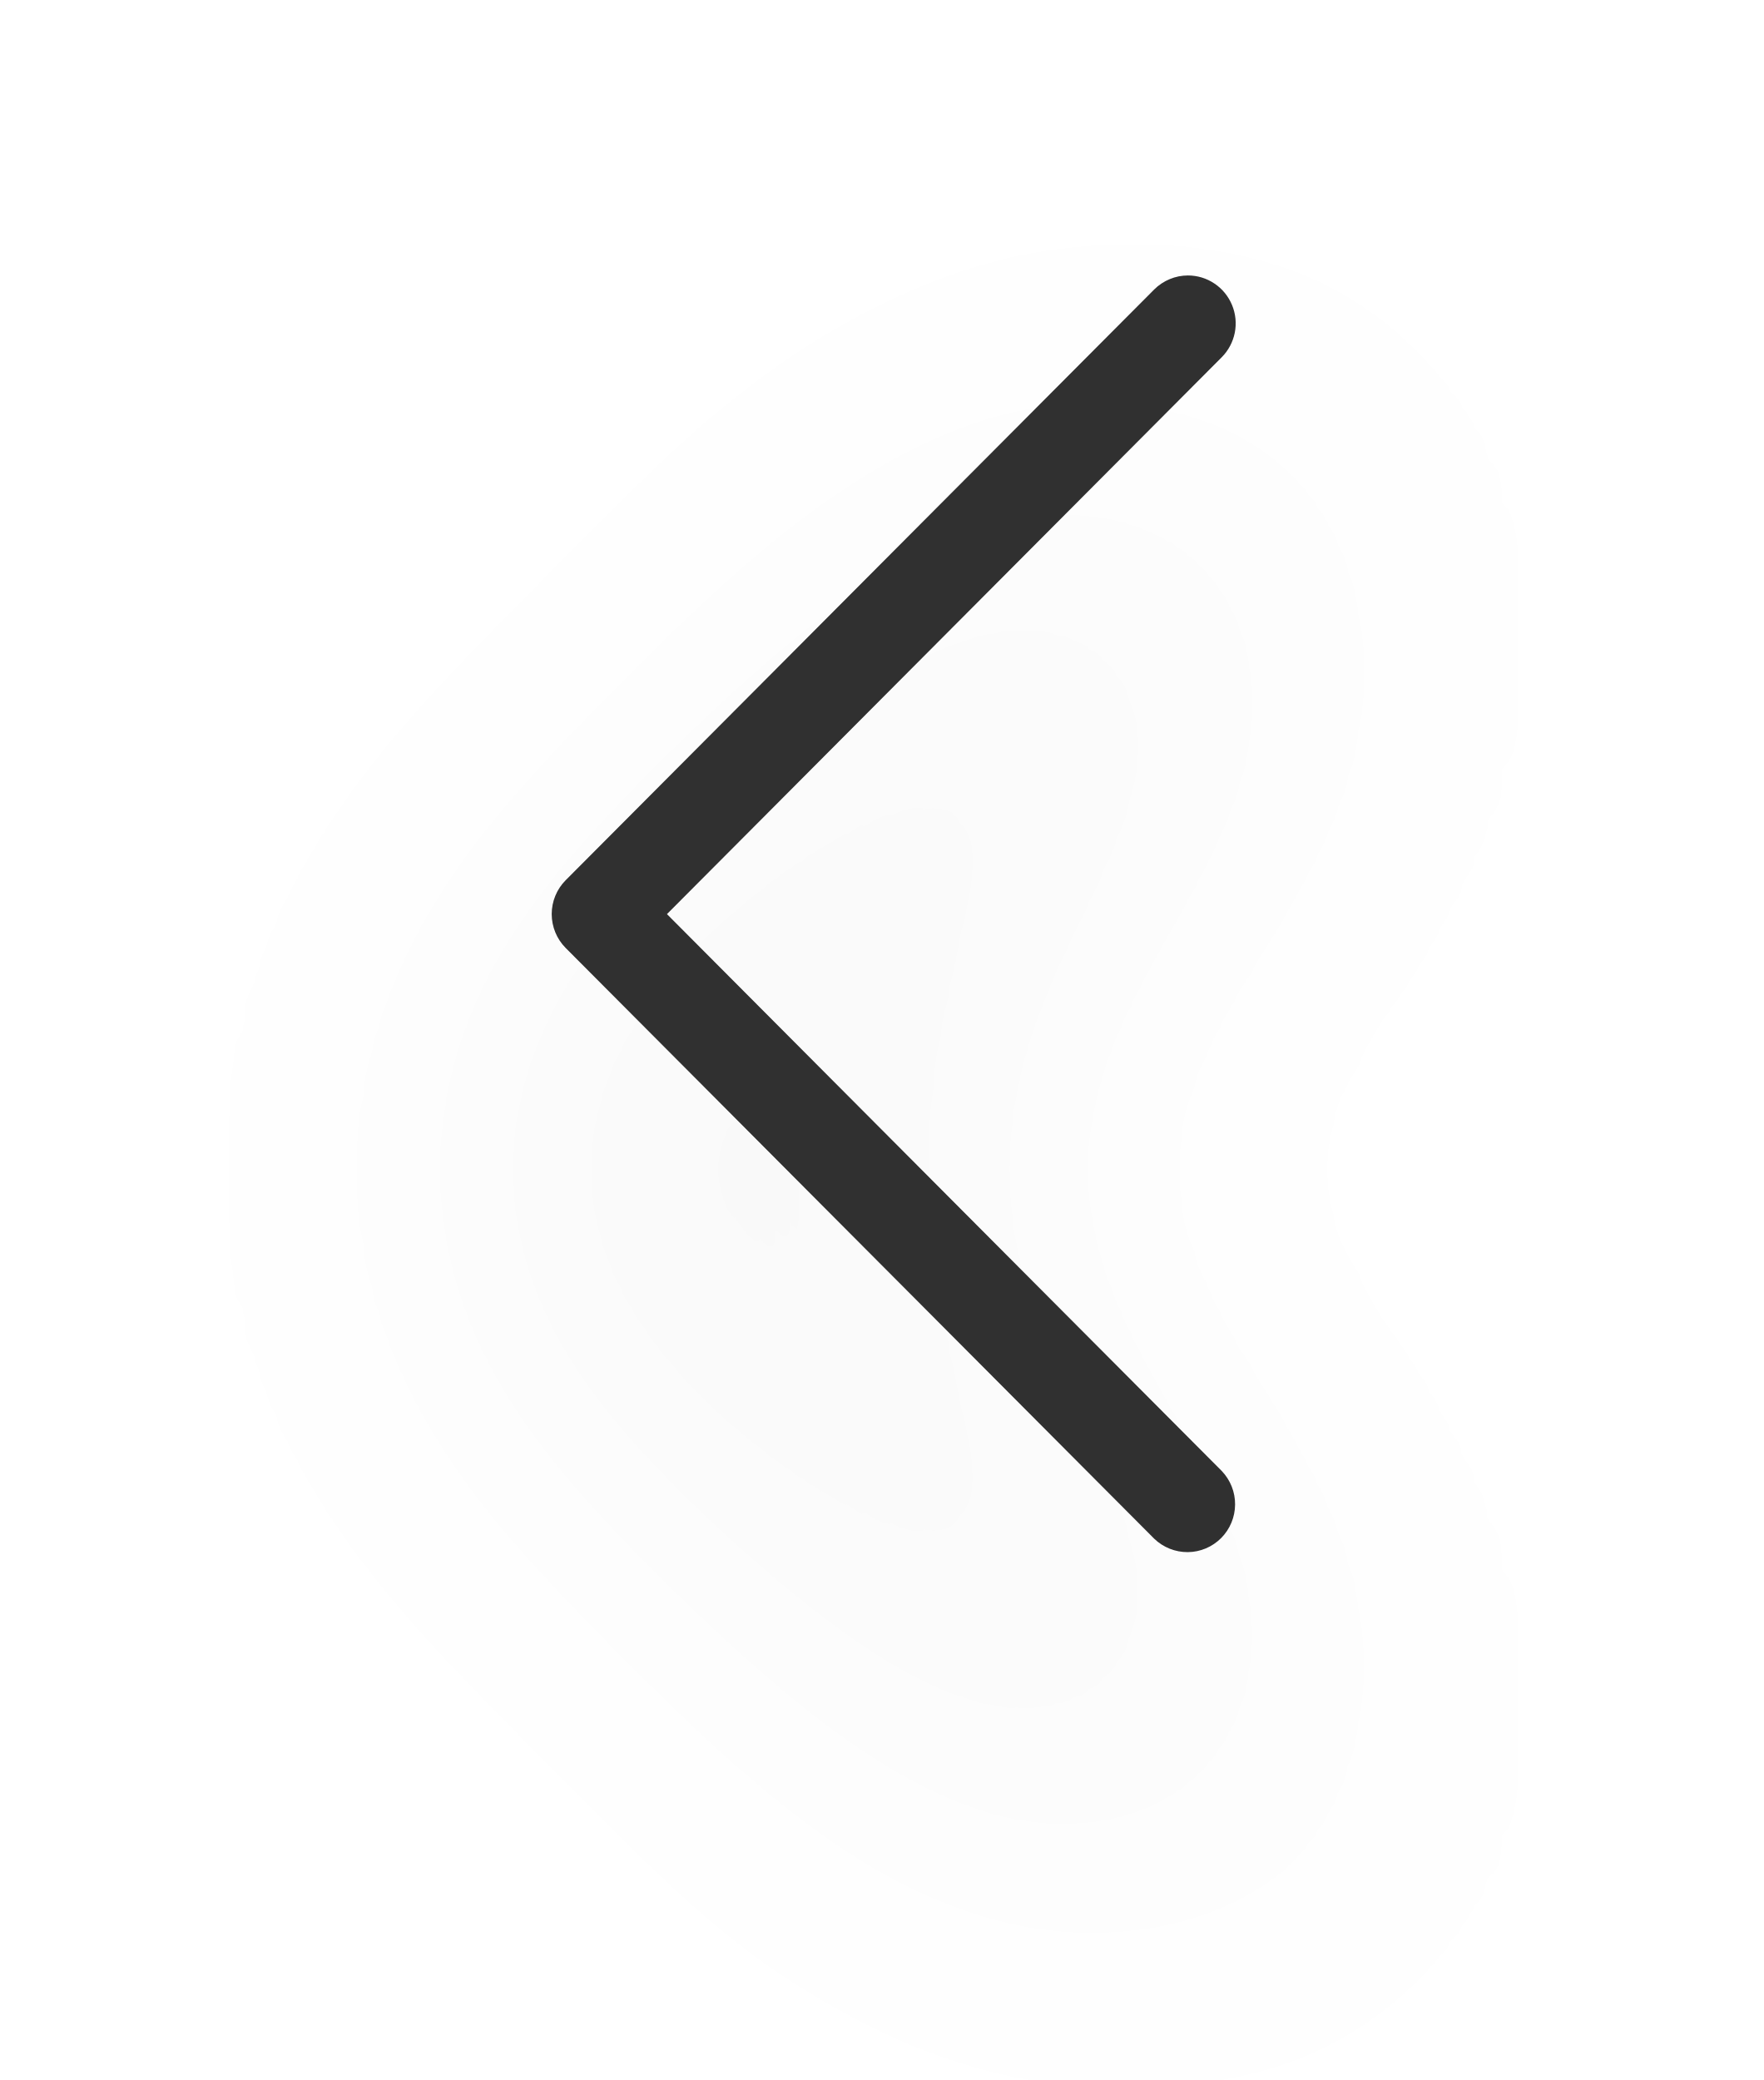
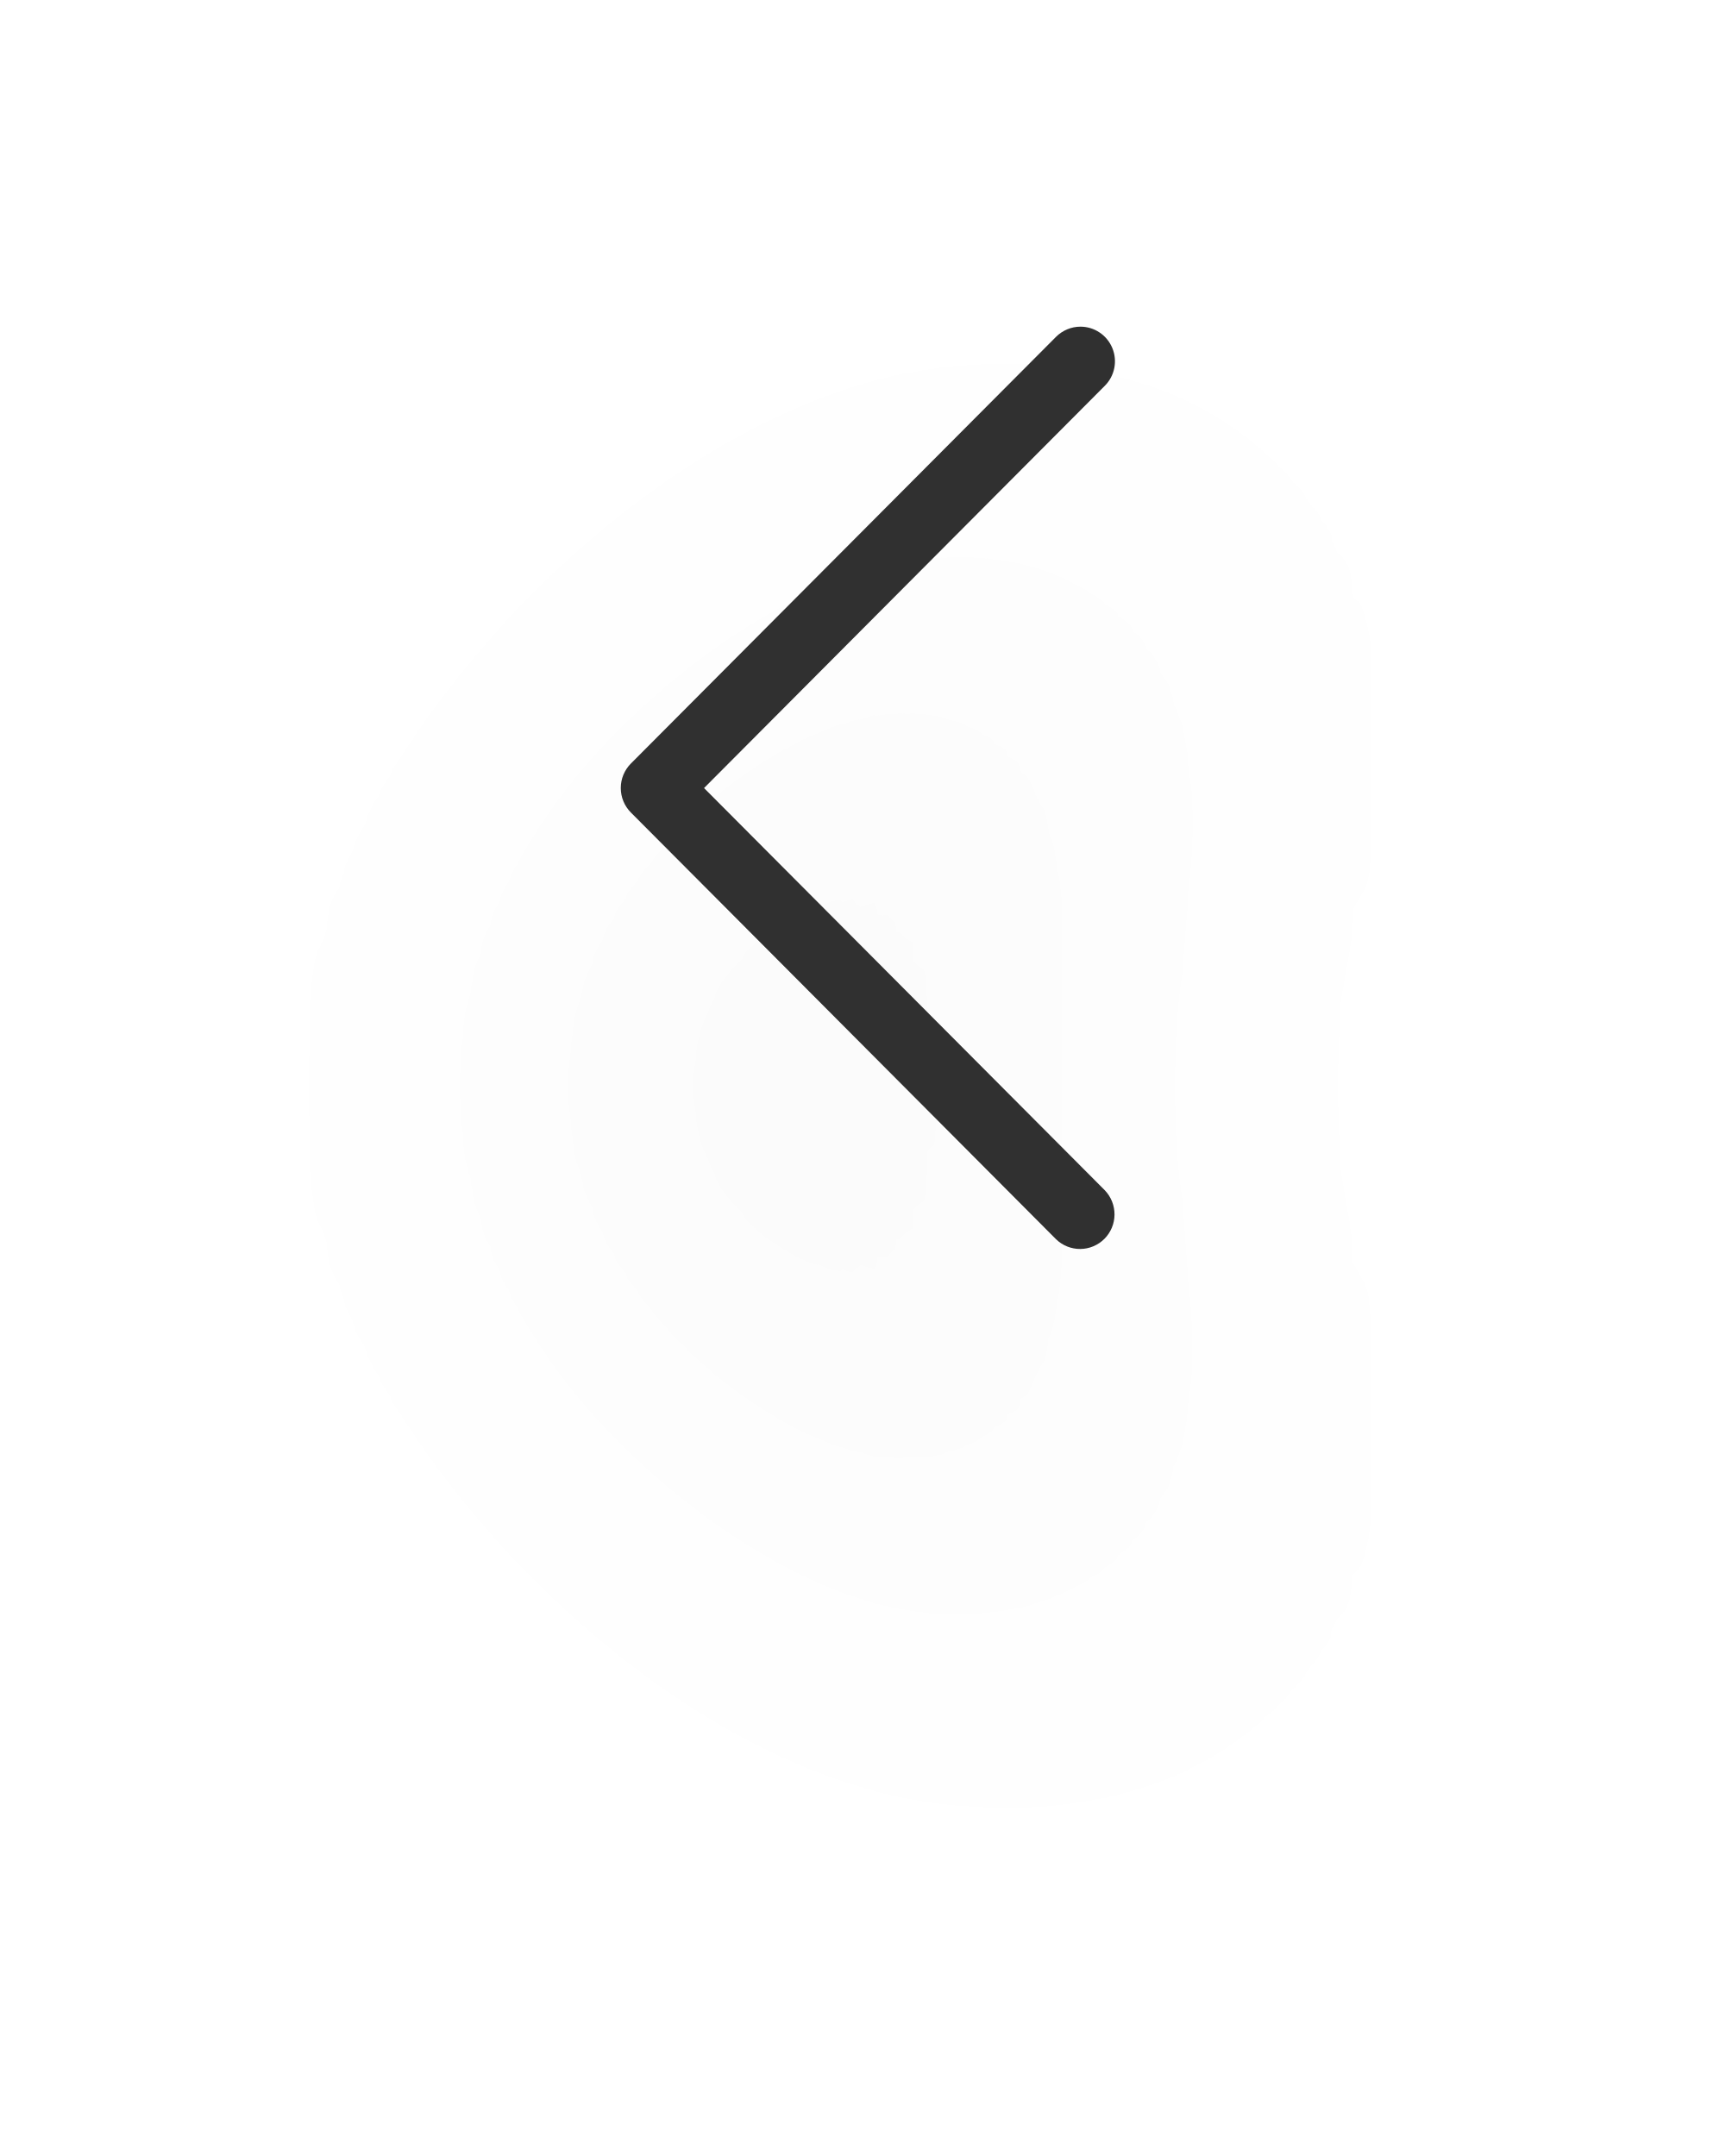
- <svg xmlns="http://www.w3.org/2000/svg" width="39" height="46" viewBox="0 0 39 46" fill="none">
-   <g filter="url(#filter0_d_271_2847)">
-     <path d="M26.27 6.092C26.479 6.092 26.683 6.154 26.856 6.271C27.03 6.387 27.165 6.553 27.245 6.747C27.325 6.94 27.346 7.153 27.305 7.359C27.264 7.564 27.164 7.753 27.016 7.901L14.749 20.216L27.016 32.53C27.208 32.73 27.315 32.998 27.312 33.275C27.31 33.553 27.199 33.819 27.003 34.016C26.807 34.212 26.543 34.324 26.266 34.326C25.989 34.328 25.722 34.221 25.523 34.029L12.509 20.965C12.311 20.766 12.2 20.496 12.2 20.215C12.2 19.934 12.311 19.665 12.509 19.466L25.523 6.402C25.621 6.304 25.738 6.226 25.866 6.173C25.994 6.119 26.131 6.092 26.27 6.092Z" fill="#303030" />
+ <svg xmlns="http://www.w3.org/2000/svg" width="53" height="66" viewBox="0 0 53 66" fill="none">
+   <g filter="url(#filter0_d_382_5761)">
+     <path d="M33.07 10C33.279 10 33.483 10.062 33.656 10.179C33.83 10.295 33.965 10.461 34.045 10.655C34.125 10.848 34.146 11.061 34.105 11.267C34.064 11.473 33.964 11.661 33.816 11.809L21.549 24.124L33.816 36.438C34.008 36.638 34.114 36.906 34.112 37.183C34.11 37.461 33.999 37.727 33.803 37.924C33.607 38.12 33.342 38.232 33.066 38.234C32.789 38.236 32.522 38.13 32.323 37.937L19.309 24.873C19.111 24.674 19 24.404 19 24.123C19 23.842 19.111 23.573 19.309 23.374L32.323 10.31C32.421 10.212 32.538 10.134 32.666 10.081C32.794 10.027 32.931 10 33.07 10Z" fill="#303030" />
  </g>
  <defs>
-     <filter id="filter0_d_271_2847" x="0.902" y="0.443" width="37.722" height="50.831" filterUnits="userSpaceOnUse" color-interpolation-filters="sRGB">
+     <filter id="filter0_d_382_5761" x="0.761" y="0.88" width="51.604" height="64.713" filterUnits="userSpaceOnUse" color-interpolation-filters="sRGB">
      <feFlood flood-opacity="0" result="BackgroundImageFix" />
      <feColorMatrix in="SourceAlpha" type="matrix" values="0 0 0 0 0 0 0 0 0 0 0 0 0 0 0 0 0 0 127 0" result="hardAlpha" />
-       <feOffset dy="5.649" />
-       <feGaussianBlur stdDeviation="5.649" />
+       <feOffset dy="9.12" />
+       <feGaussianBlur stdDeviation="9.12" />
      <feComposite in2="hardAlpha" operator="out" />
      <feColorMatrix type="matrix" values="0 0 0 0 0 0 0 0 0 0 0 0 0 0 0 0 0 0 0.1 0" />
-       <feBlend mode="normal" in2="BackgroundImageFix" result="effect1_dropShadow_271_2847" />
-       <feBlend mode="normal" in="SourceGraphic" in2="effect1_dropShadow_271_2847" result="shape" />
+       <feBlend mode="normal" in2="BackgroundImageFix" result="effect1_dropShadow_382_5761" />
+       <feBlend mode="normal" in="SourceGraphic" in2="effect1_dropShadow_382_5761" result="shape" />
    </filter>
  </defs>
</svg>
